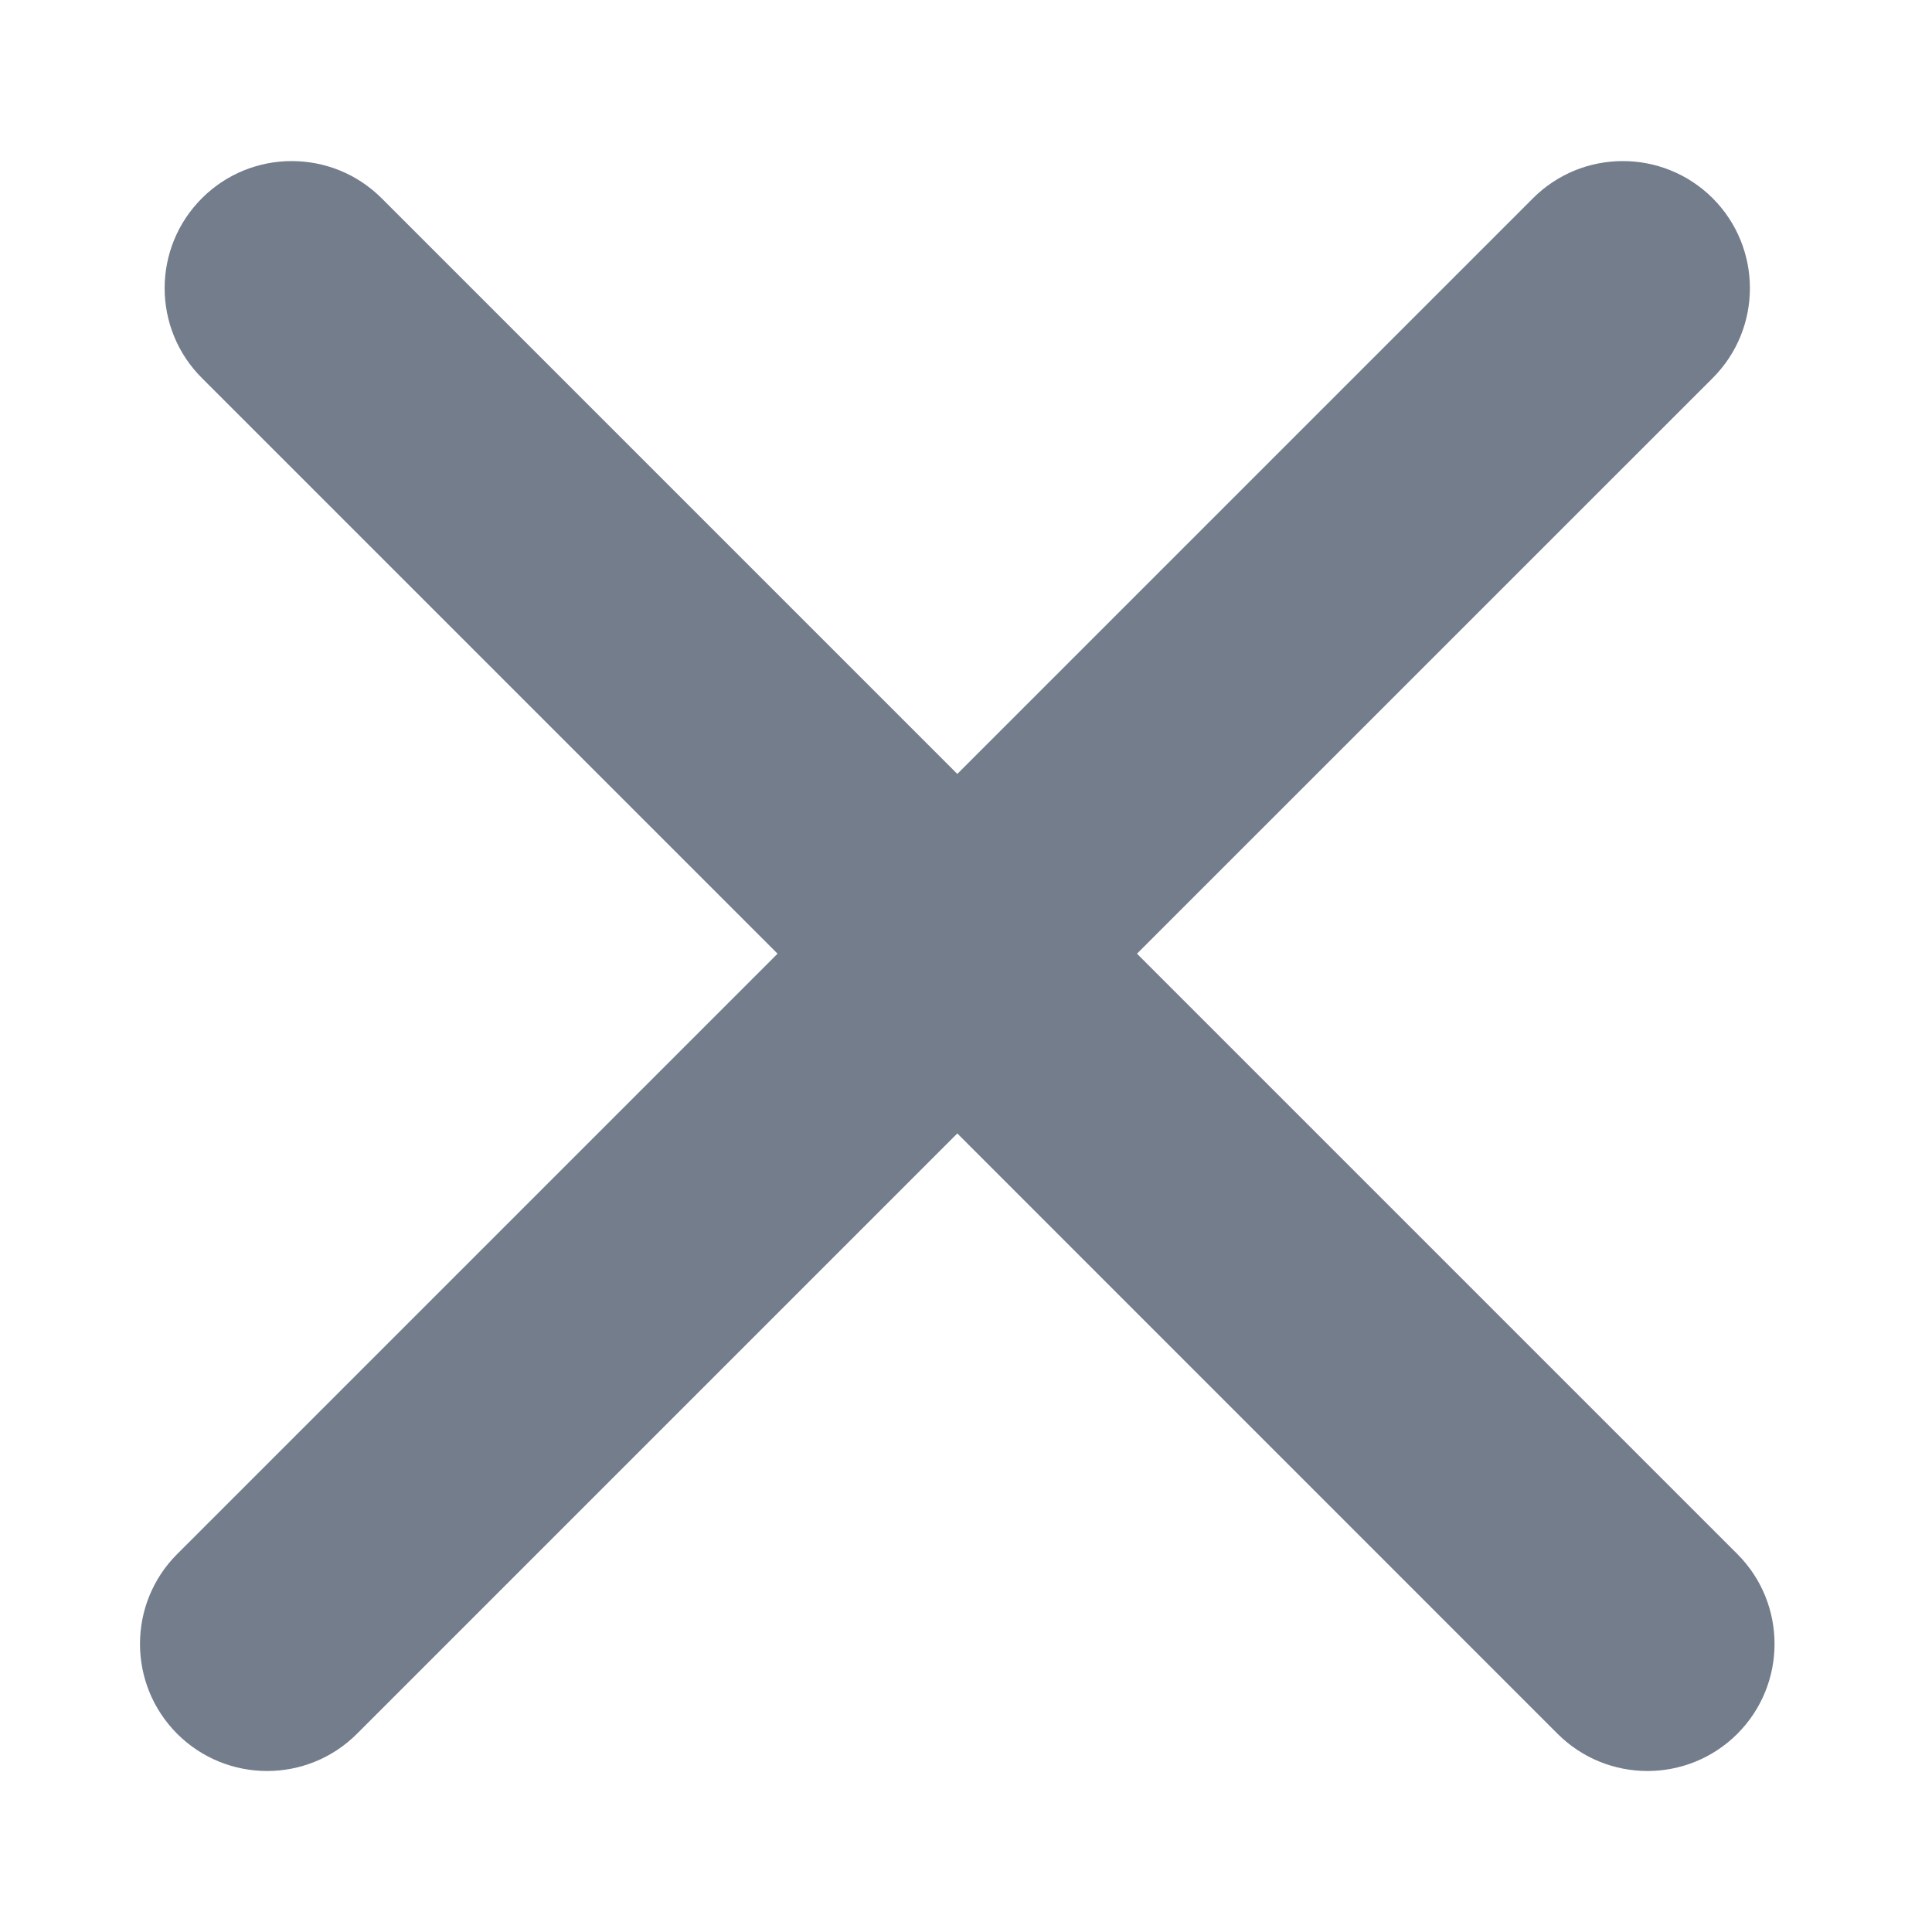
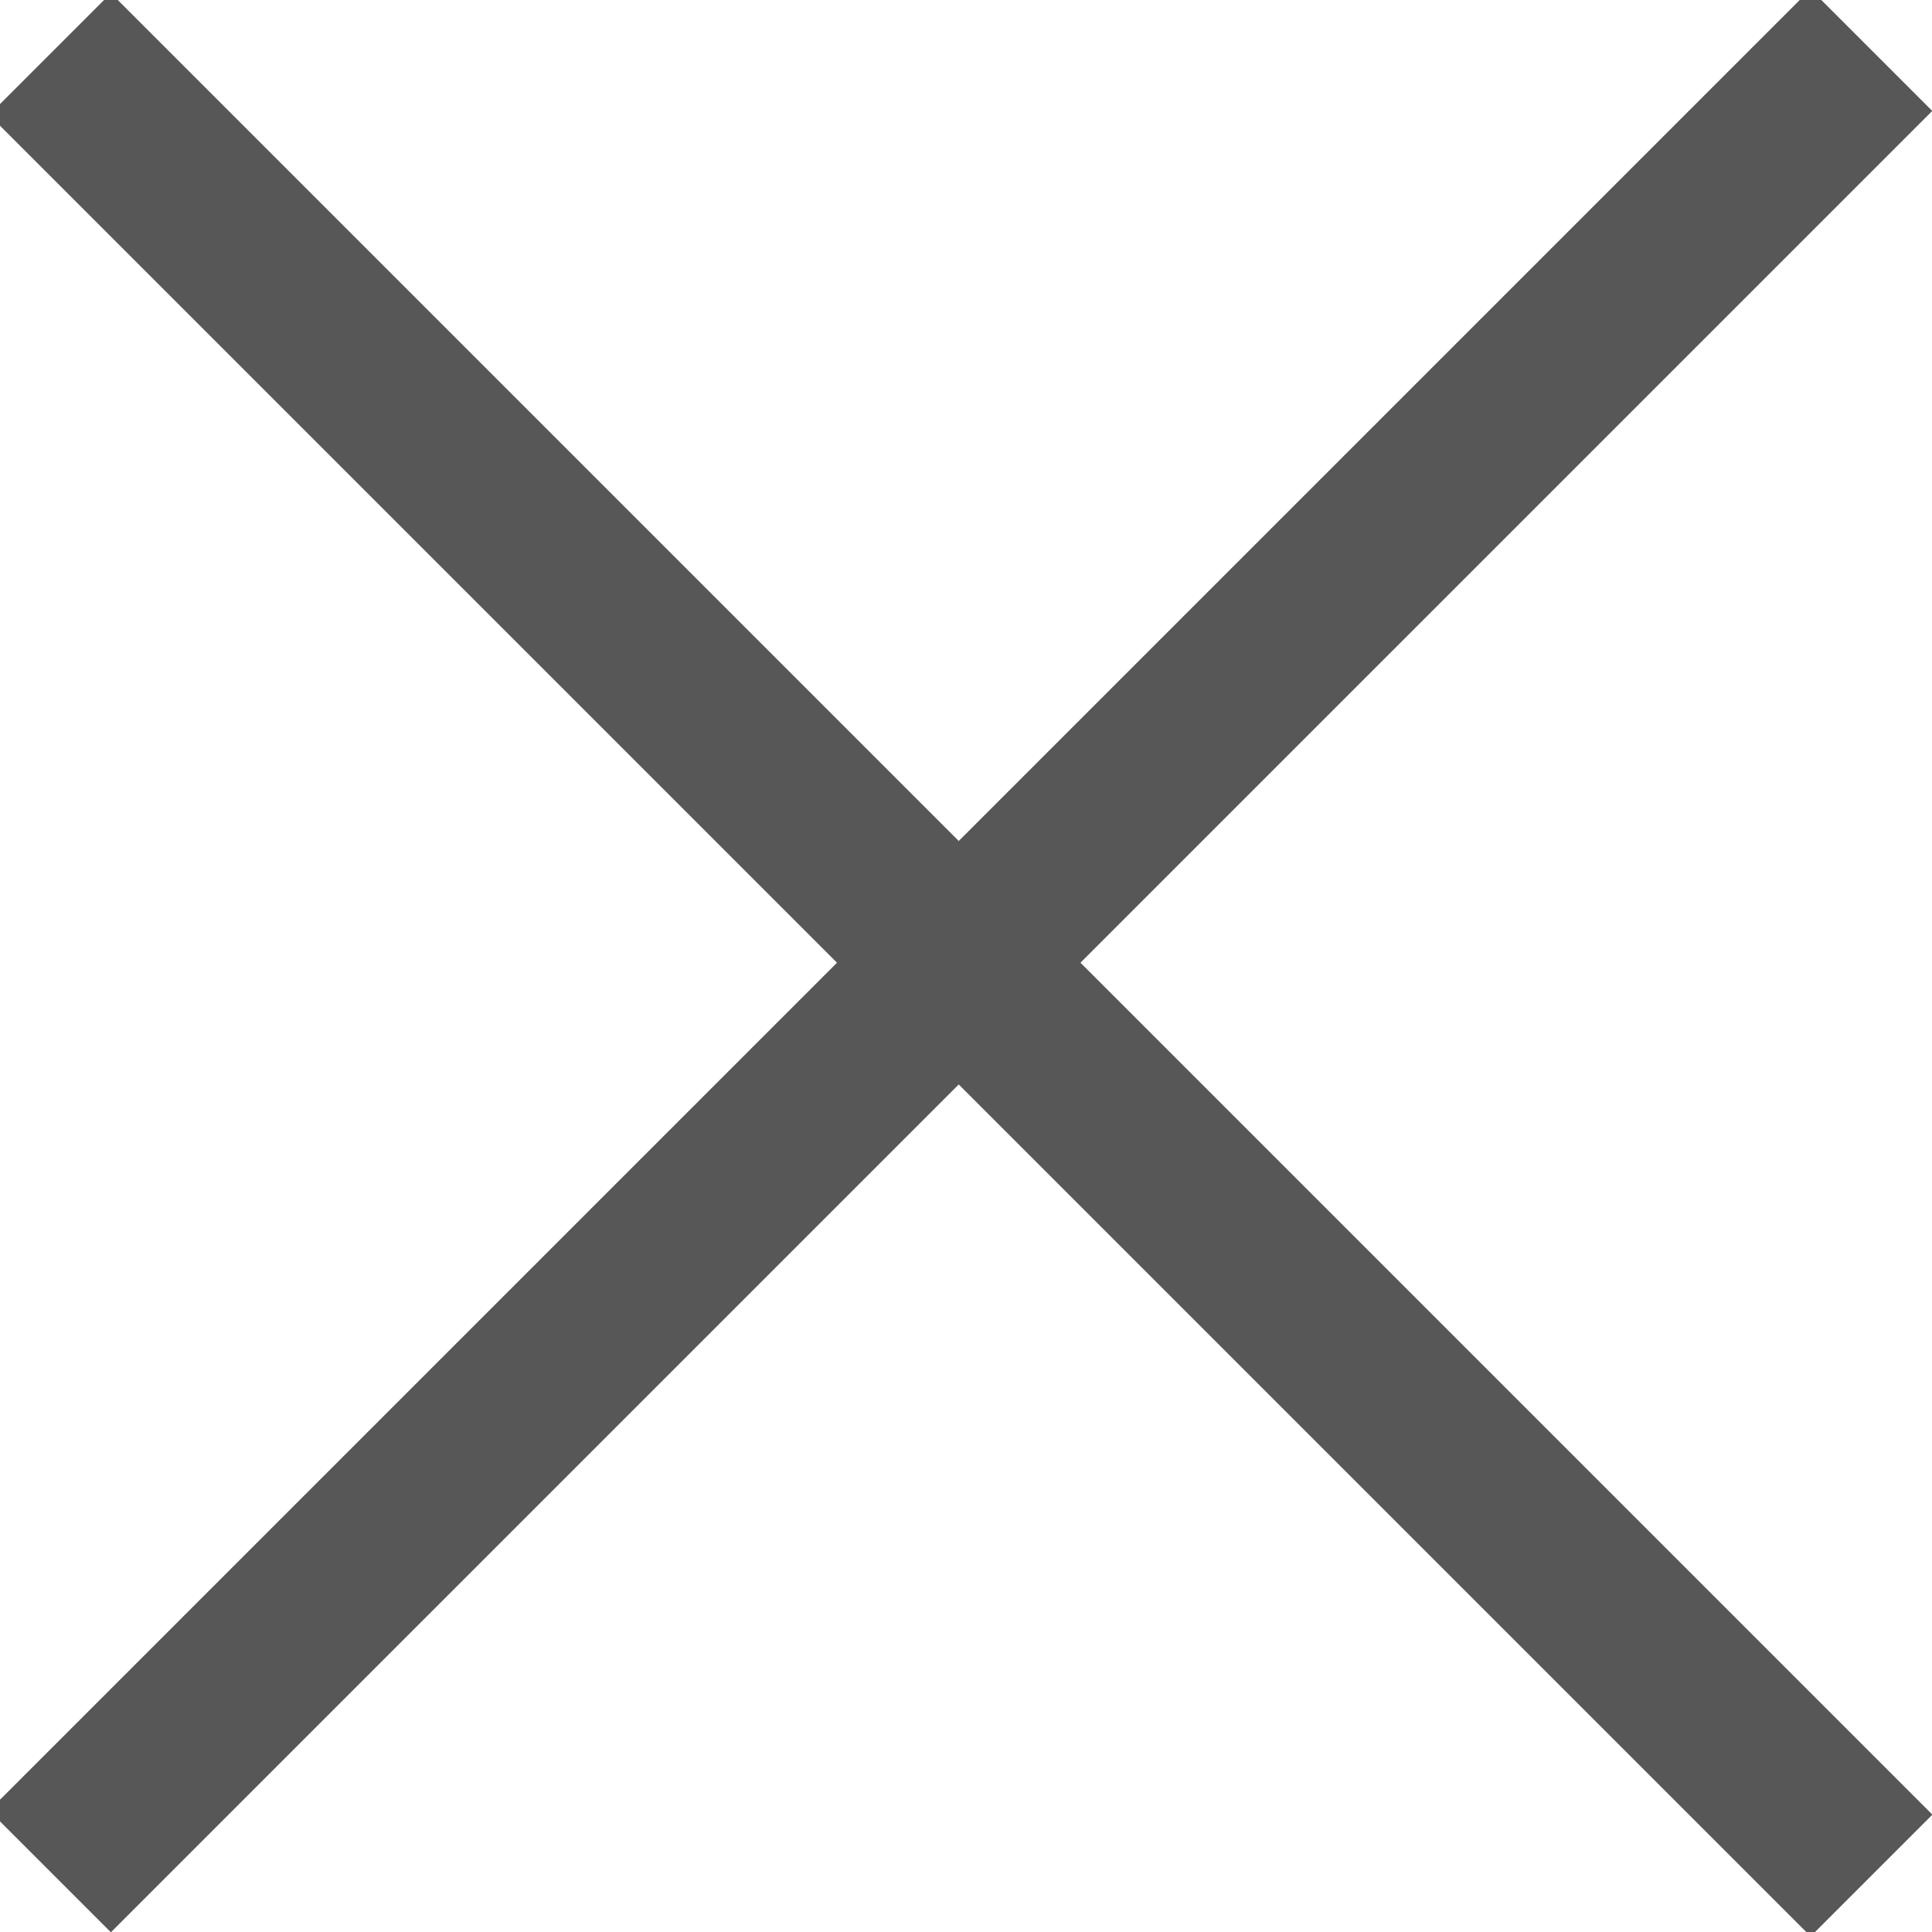
- <svg xmlns="http://www.w3.org/2000/svg" width="24" height="24" viewBox="0 0 24 24" fill="none">
-   <path d="M21.276 4.696C21.892 4.08 21.892 3.08 21.276 2.463C20.659 1.847 19.659 1.847 19.043 2.463L11.892 9.614L4.741 2.463C4.124 1.847 3.124 1.847 2.508 2.463C1.891 3.08 1.891 4.08 2.508 4.696L9.659 11.847L2.201 19.305C1.585 19.921 1.585 20.921 2.201 21.538C2.818 22.154 3.818 22.154 4.434 21.538L11.892 14.08L19.349 21.538C19.966 22.154 20.965 22.154 21.582 21.538C22.198 20.921 22.198 19.921 21.582 19.305L14.124 11.847L21.276 4.696Z" fill="#737D8C" />
+ <svg xmlns="http://www.w3.org/2000/svg" width="18px" height="18px" viewBox="0 0 18 18" version="1.1">
+   <defs />
+   <g id="Page-1" stroke="none" stroke-width="1" fill="none" fill-rule="evenodd">
+     <path d="M9.745,-3.029 L8.141,-3.029 L8.141,8.194 L-3.03,8.194 L-3.03,9.798 L8.141,9.798 L8.141,20.969 L9.745,20.969 L9.745,9.798 L20.97,9.798 L20.97,8.194 L9.745,8.194 L9.745,-3.029" id="Fill-108" opacity="0.9" fill="#454545" transform="translate(8.969712, 8.969712) rotate(-315) translate(-8.969712, -8.969712) " />
+   </g>
</svg>
